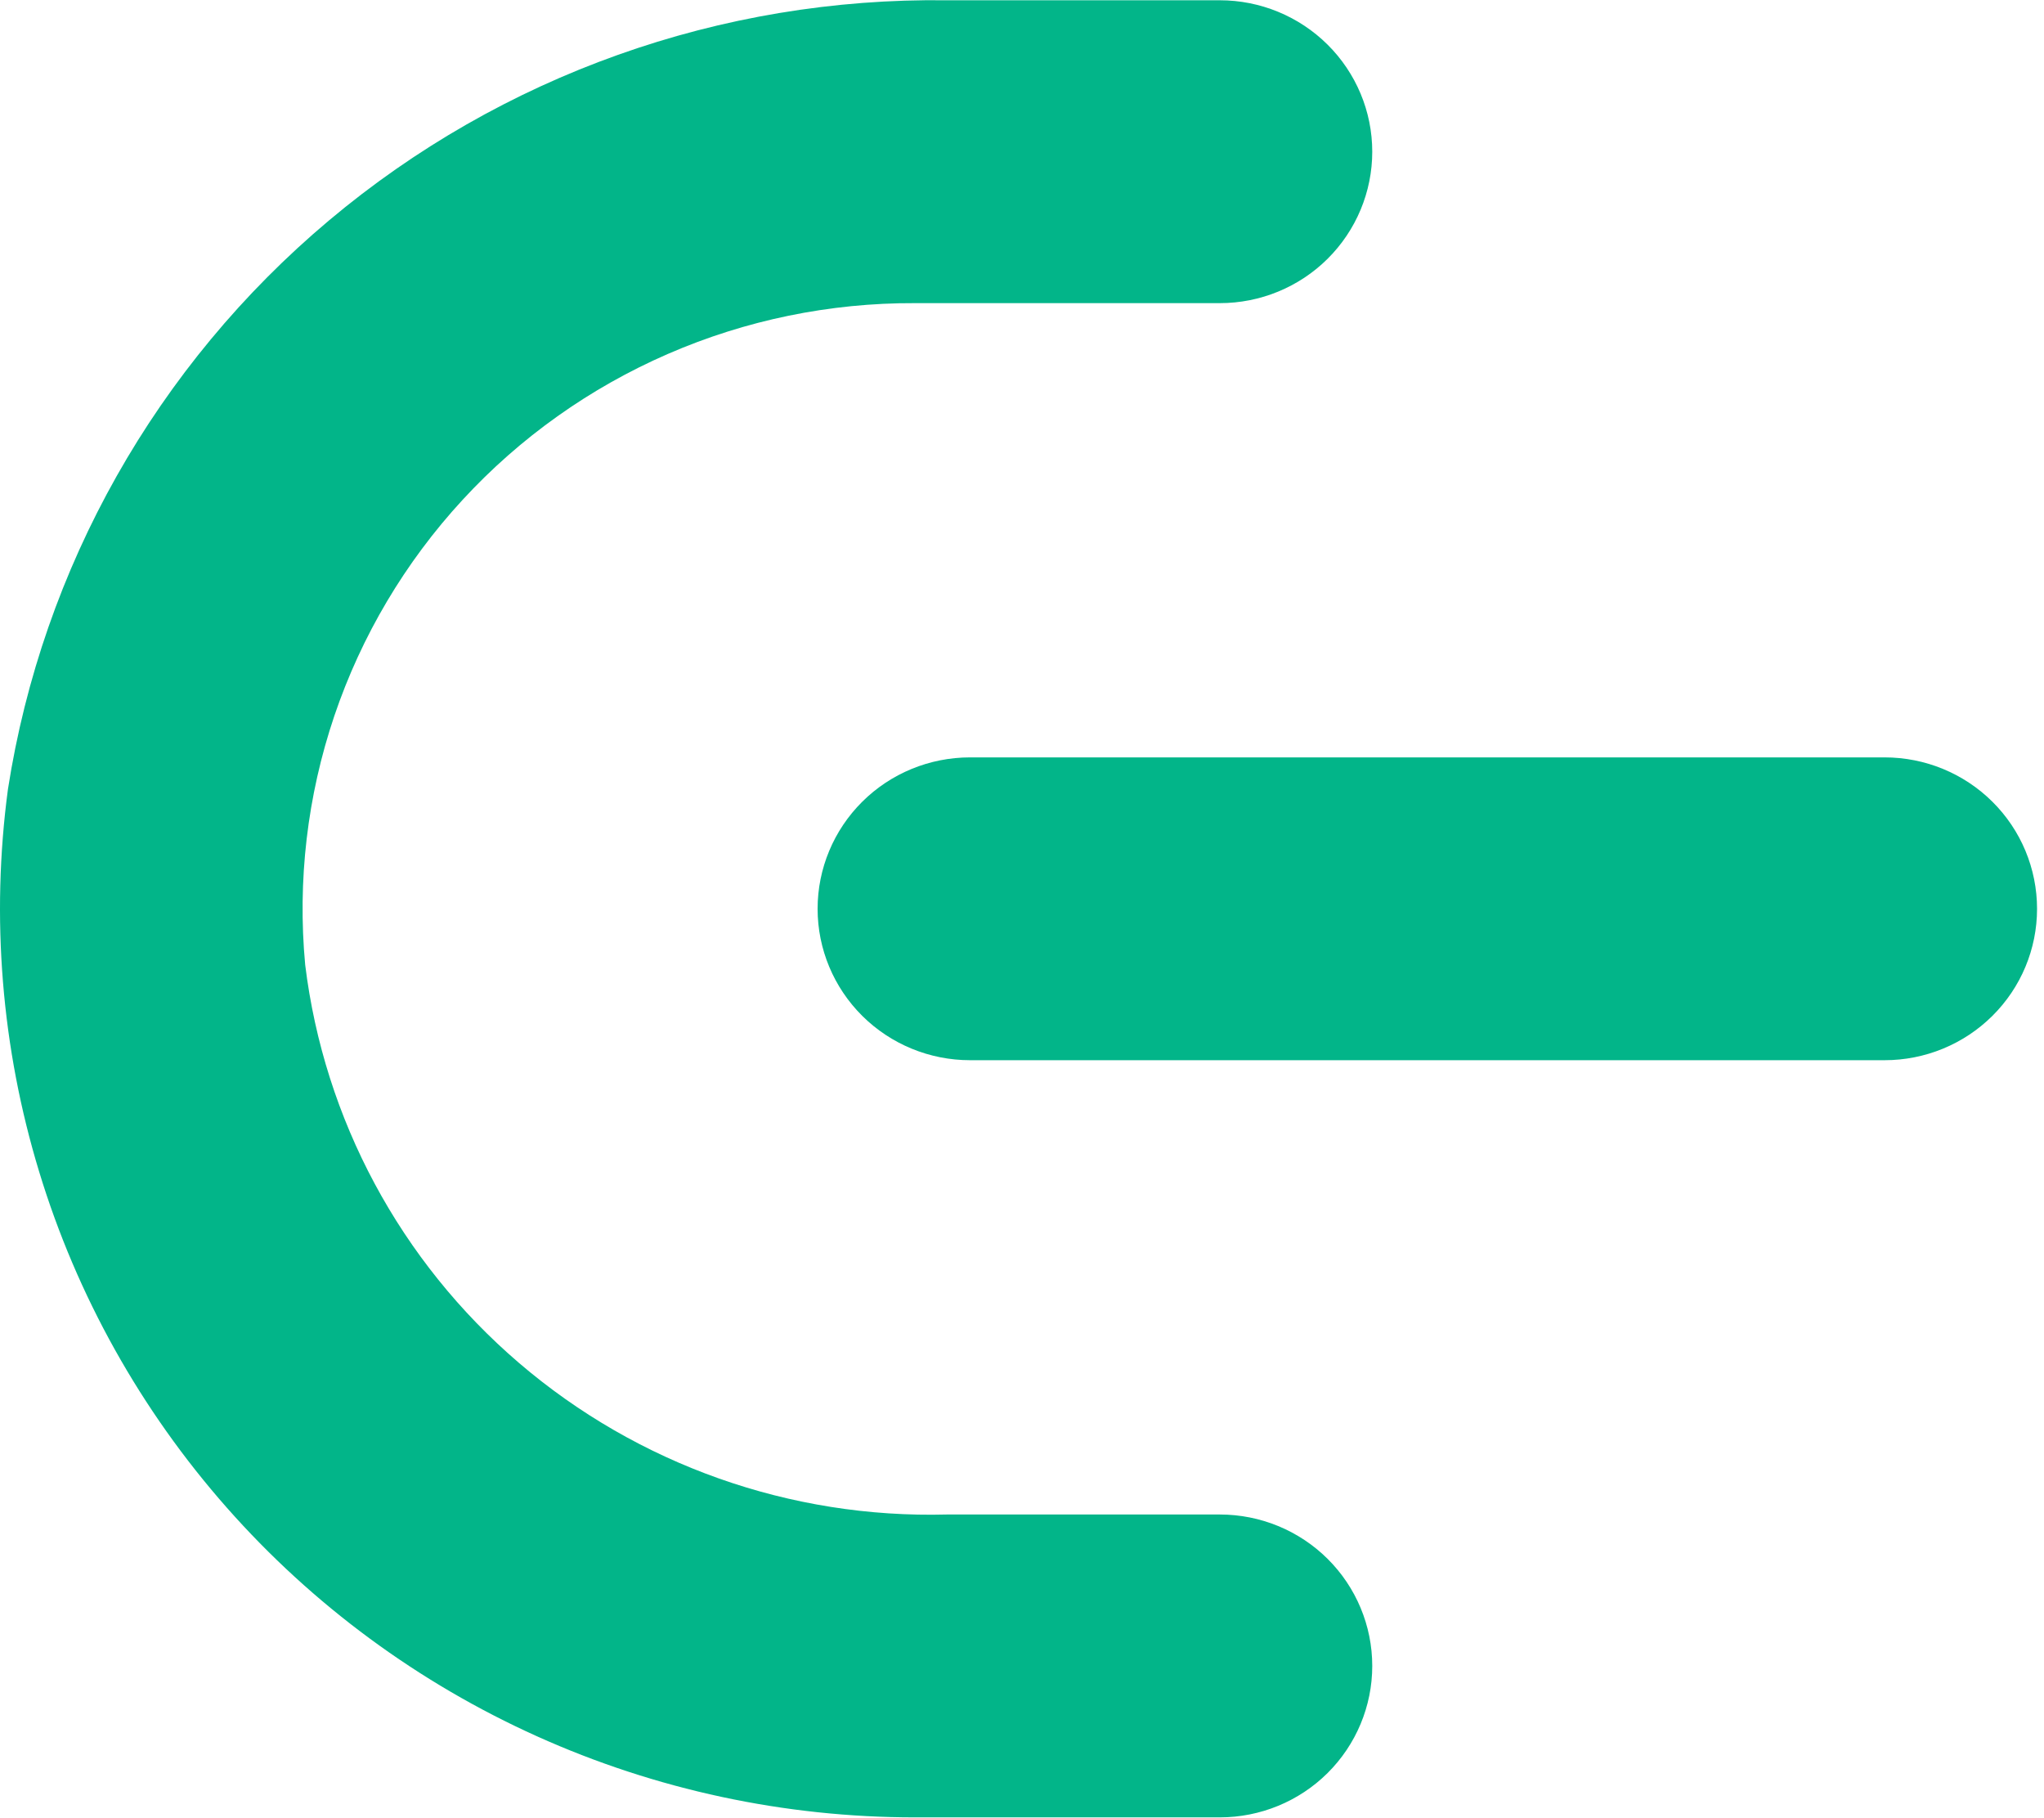
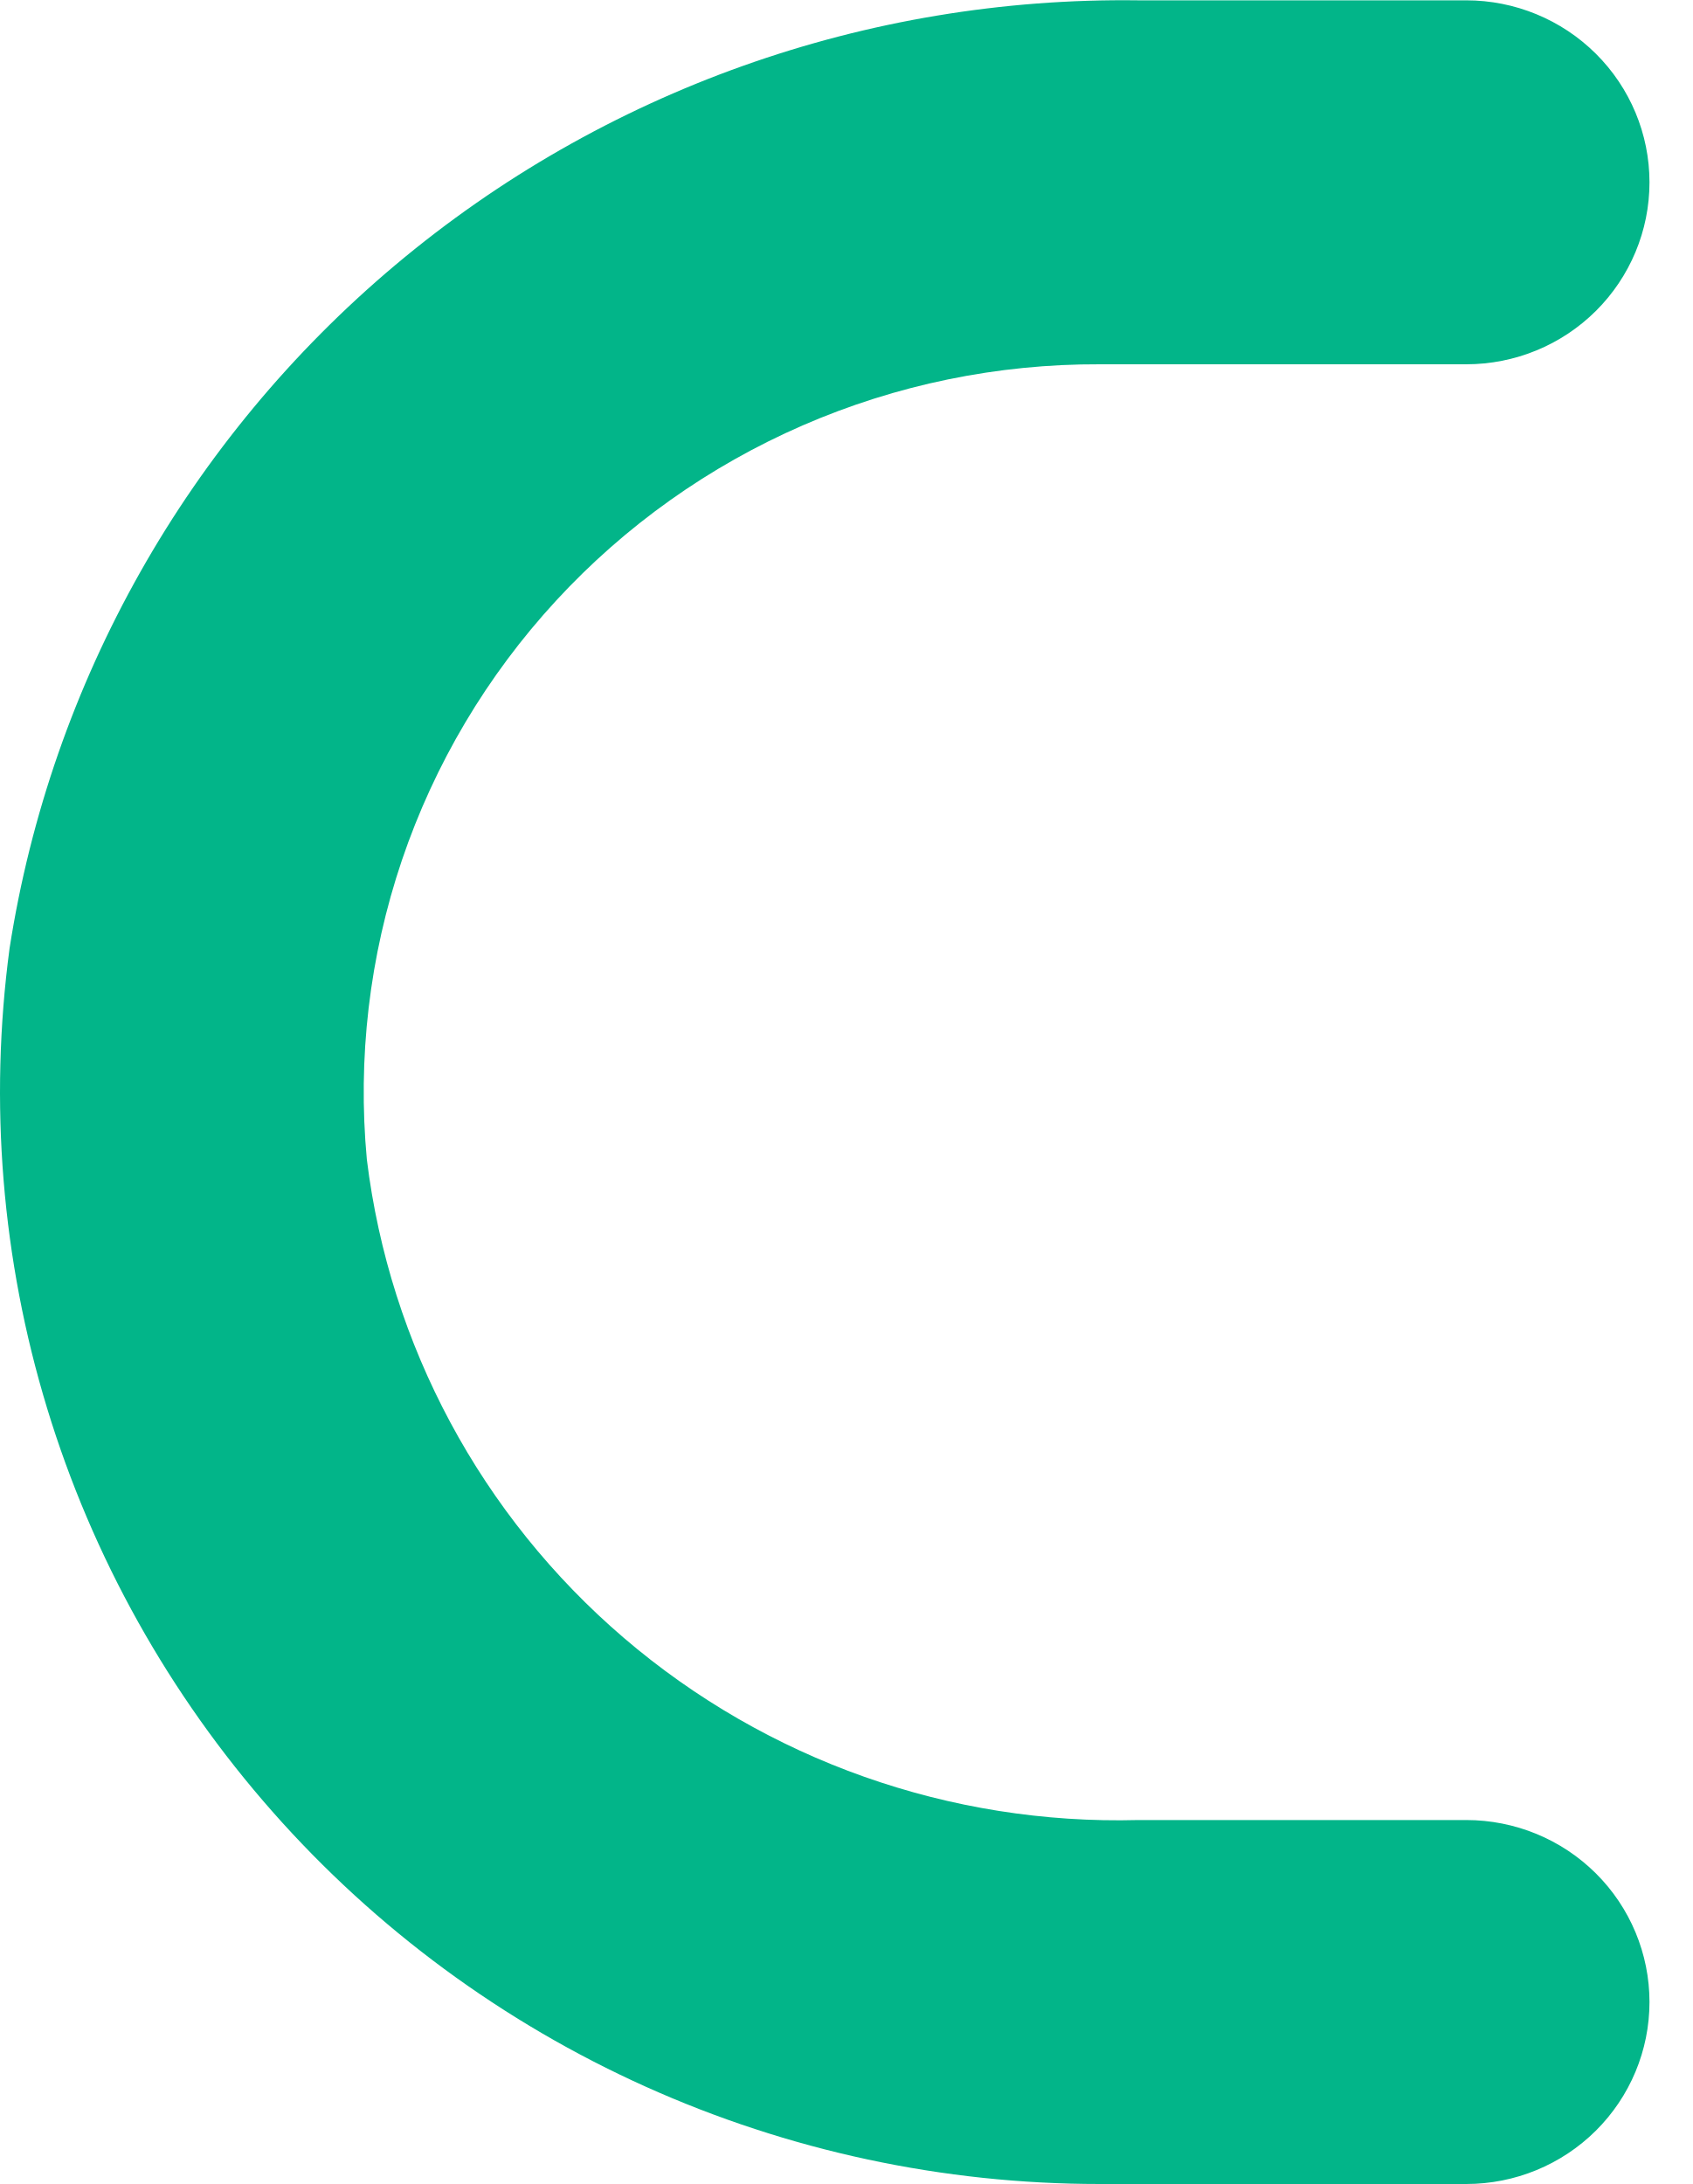
- <svg xmlns="http://www.w3.org/2000/svg" width="45" height="40" viewBox="0 0 45 40" fill="none">
-   <path d="M18 20.003C18 20.887 18.354 21.734 18.983 22.359C19.612 22.984 20.466 23.335 21.356 23.335H41.491C42.382 23.335 43.235 22.984 43.864 22.359C44.494 21.734 44.847 20.887 44.847 20.003C44.847 19.119 44.494 18.271 43.864 17.646C43.235 17.021 42.382 16.67 41.491 16.67H21.356C20.466 16.67 19.612 17.021 18.983 17.646C18.354 18.271 18 19.119 18 20.003Z" fill="#02B589" />
+ <svg xmlns="http://www.w3.org/2000/svg" width="31" height="40" viewBox="0 0 31 40" fill="none">
  <path d="M26.855 33.334H20.848C17.399 33.426 14.04 32.236 11.427 29.999C8.814 27.762 7.136 24.637 6.719 21.236C6.546 19.385 6.765 17.518 7.361 15.755C7.958 13.993 8.919 12.374 10.184 11.002C11.448 9.63 12.987 8.537 14.702 7.791C16.417 7.045 18.271 6.664 20.143 6.672H26.855C27.745 6.672 28.599 6.321 29.228 5.696C29.857 5.071 30.211 4.223 30.211 3.339C30.211 2.455 29.857 1.608 29.228 0.983C28.599 0.358 27.745 0.006 26.855 0.006H20.848C15.873 -0.06 11.042 1.661 7.244 4.851C3.445 8.042 0.935 12.488 0.175 17.37C-0.202 20.194 0.032 23.066 0.863 25.793C1.693 28.52 3.101 31.039 4.992 33.182C6.882 35.325 9.212 37.041 11.825 38.217C14.438 39.393 17.274 40.001 20.143 40H26.855C27.745 40 28.599 39.649 29.228 39.024C29.857 38.399 30.211 37.551 30.211 36.667C30.211 35.783 29.857 34.935 29.228 34.31C28.599 33.685 27.745 33.334 26.855 33.334Z" fill="#02B589" />
</svg>
